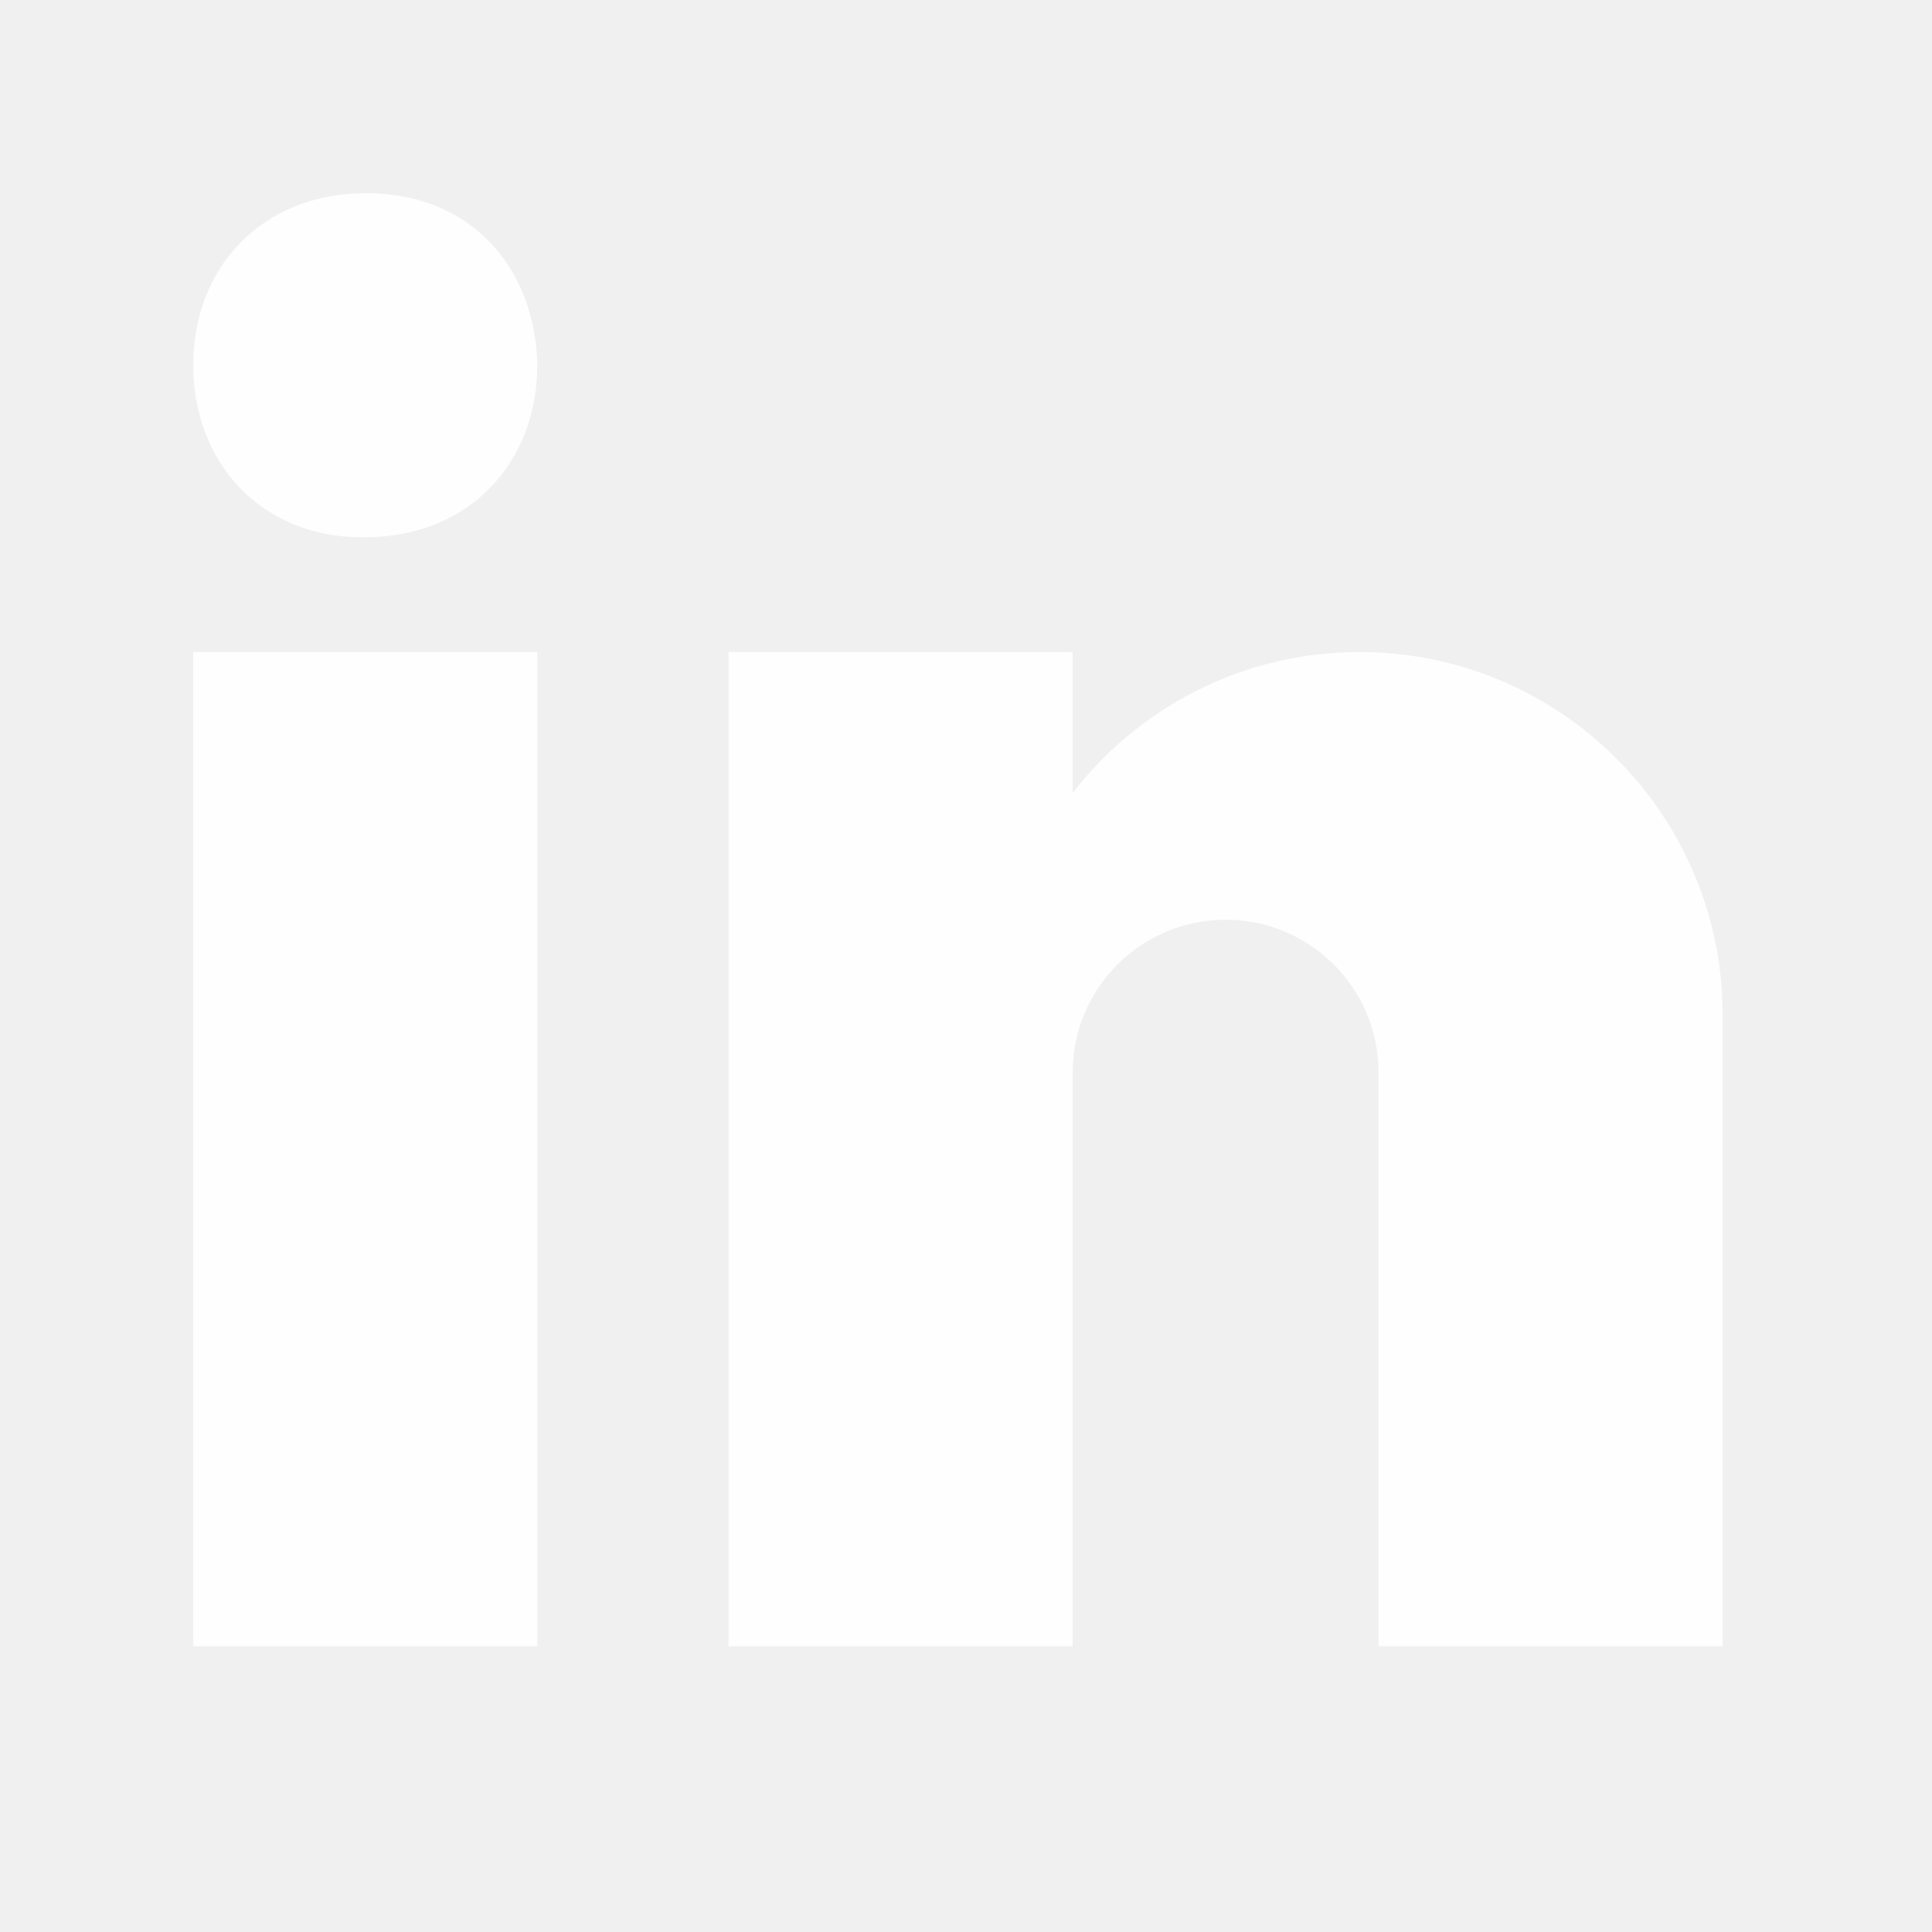
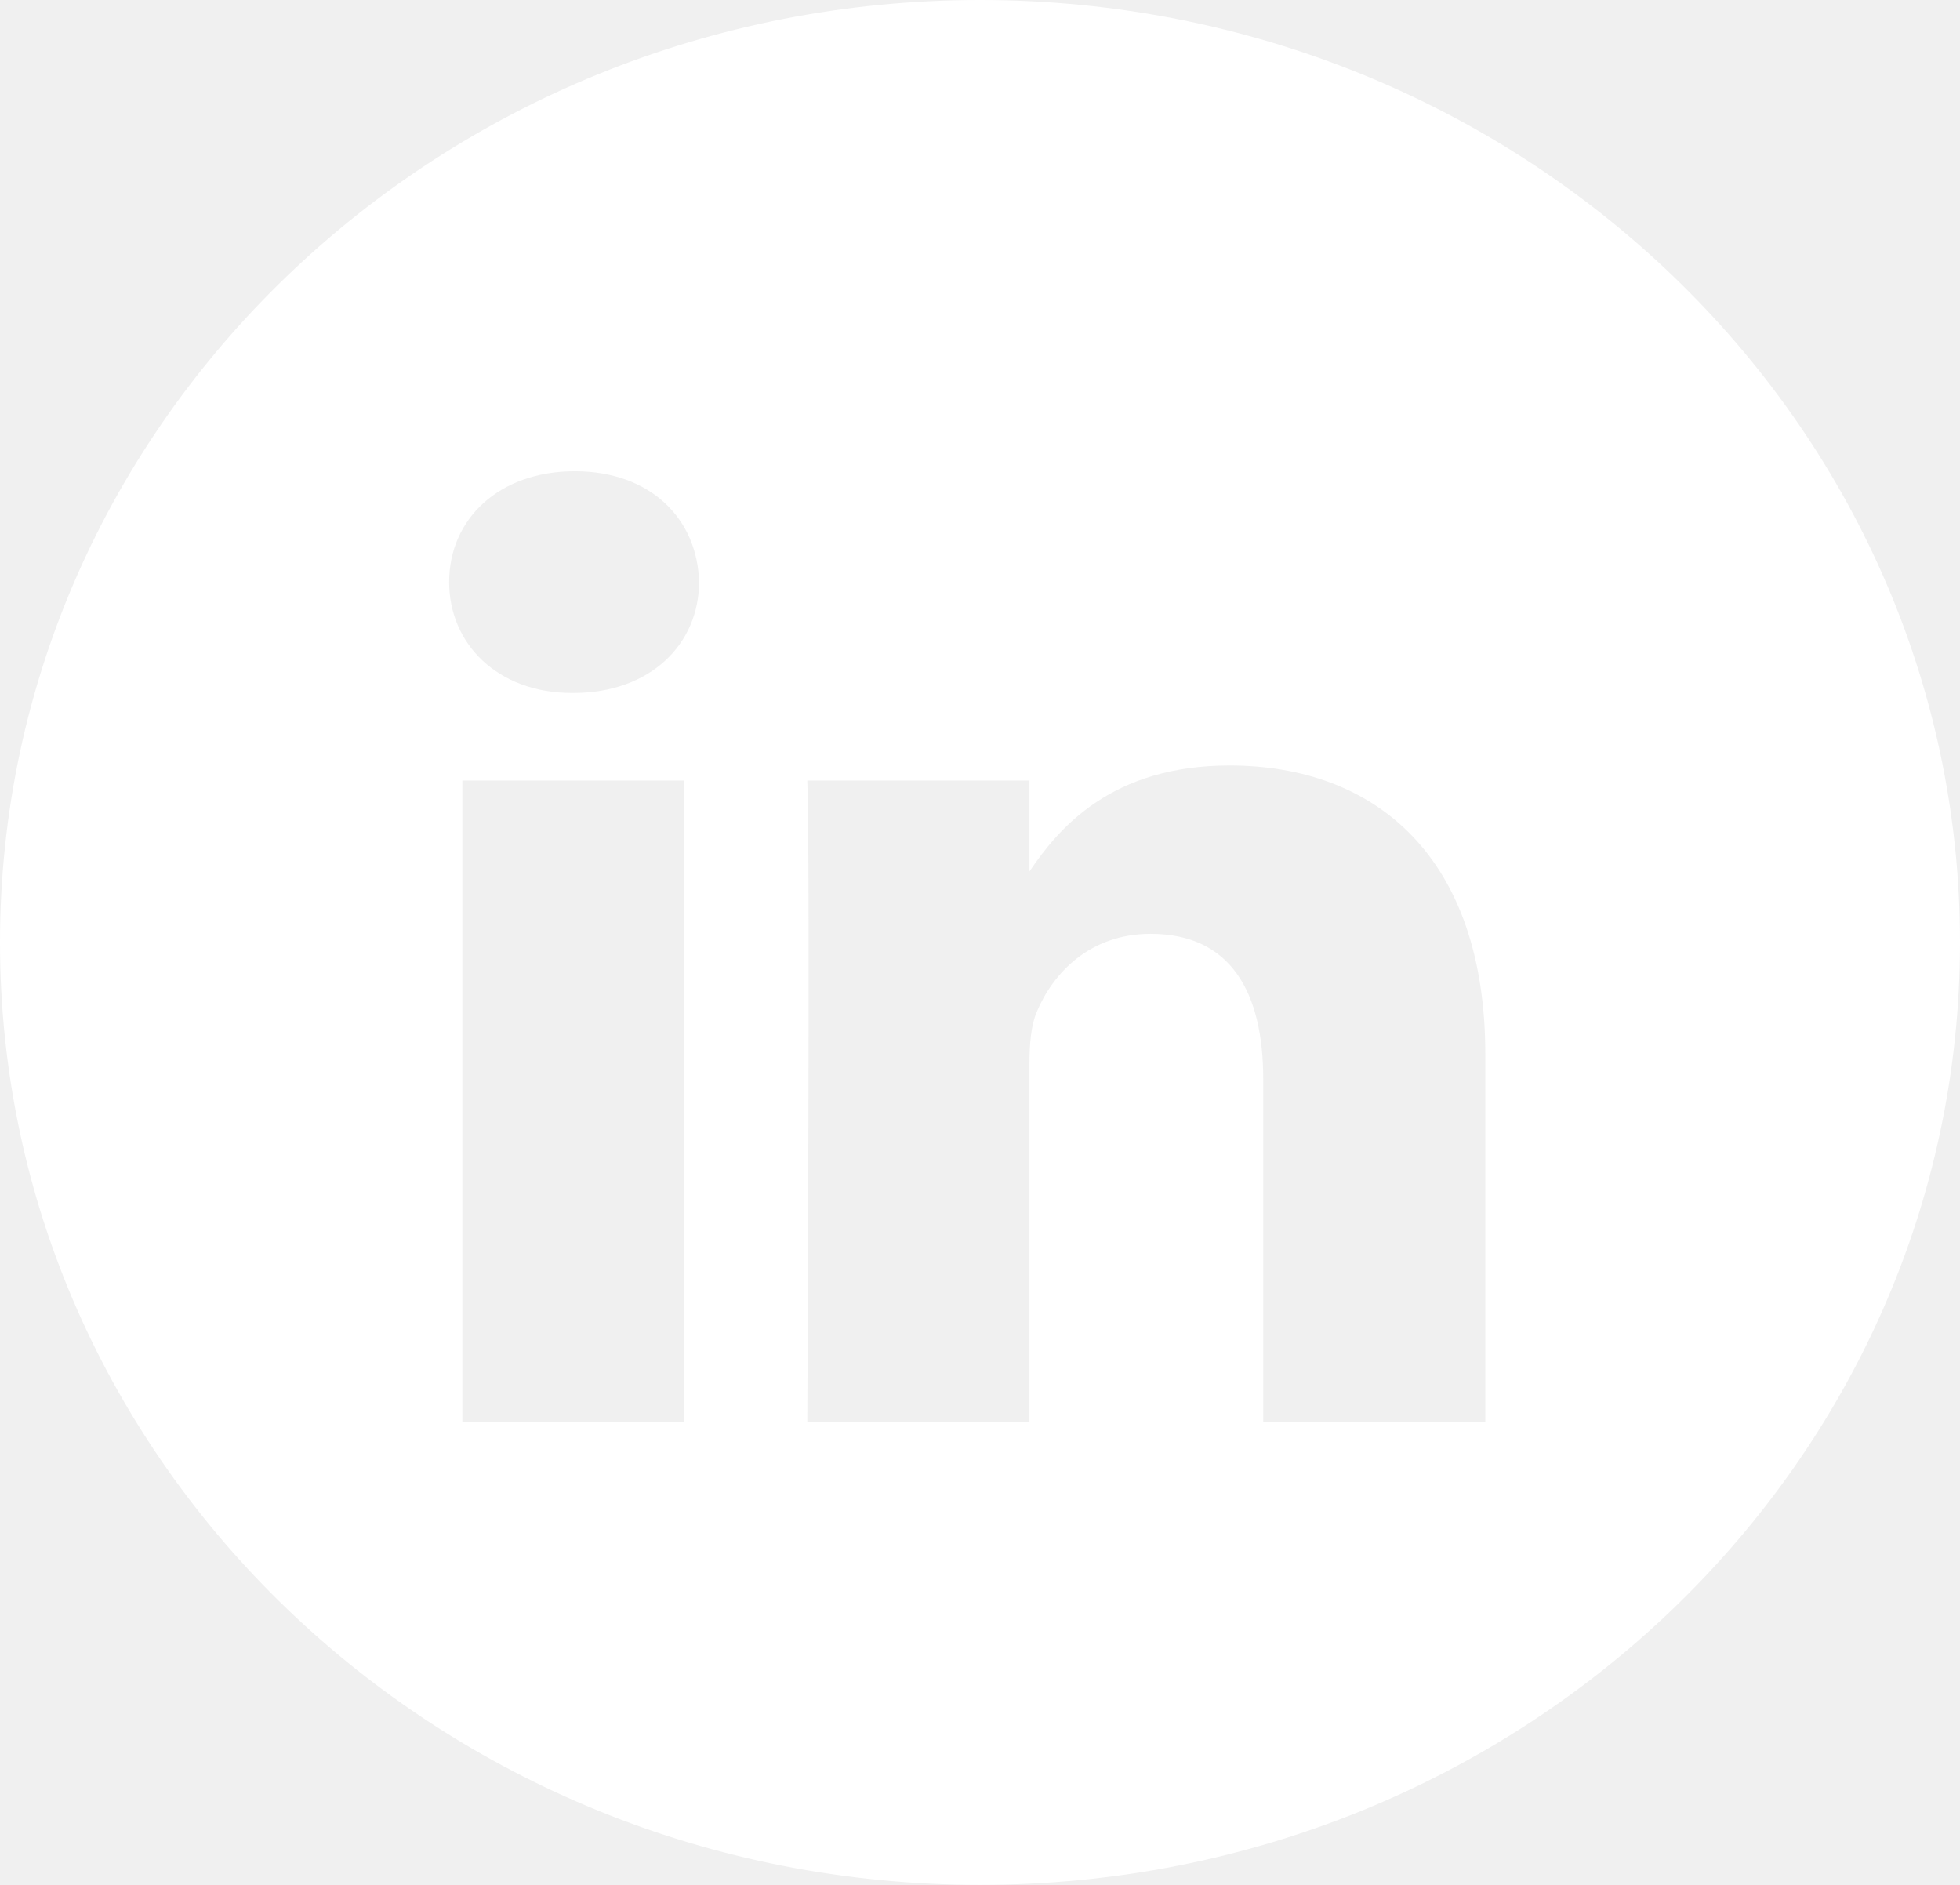
- <svg xmlns="http://www.w3.org/2000/svg" width="20" height="20" viewBox="0 0 20 20" fill="none">
-   <path d="M3.75 5.562H3.771C4.875 5.562 5.562 4.771 5.562 3.781C5.542 2.77 4.875 2 3.792 2C2.708 2 2 2.77 2 3.781C2 4.771 2.687 5.562 3.75 5.562ZM2 6.75H5.562V17.042H2V6.75ZM17.833 10.51C17.833 8.433 16.15 6.75 14.073 6.75C12.864 6.75 11.792 7.322 11.104 8.208V6.75H7.542V17.042H11.104V11.104C11.104 10.23 11.813 9.521 12.688 9.521C13.562 9.521 14.271 10.23 14.271 11.104V17.042H17.833C17.833 17.042 17.833 11.086 17.833 10.51Z" fill="#FEFEFE" />
+ <svg xmlns="http://www.w3.org/2000/svg" width="26" height="25" viewBox="0 0 26 25" fill="none">
+   <path fill-rule="evenodd" clip-rule="evenodd" d="M13 0C5.82 0 0 5.596 0 12.5C0 19.404 5.82 25 13 25C20.18 25 26 19.404 26 12.5C26 5.596 20.18 0 13 0ZM9.273 7.72C9.254 6.886 8.633 6.25 7.625 6.25C6.617 6.25 5.958 6.886 5.958 7.72C5.958 8.537 6.598 9.191 7.587 9.191H7.606C8.633 9.191 9.273 8.537 9.273 7.72ZM9.079 10.353H6.133V18.864H9.079V10.353ZM16.311 10.153C18.25 10.153 19.703 11.37 19.703 13.984L19.703 18.864H16.757V14.311C16.757 13.167 16.331 12.386 15.264 12.386C14.451 12.386 13.966 12.913 13.753 13.421C13.675 13.603 13.656 13.857 13.656 14.111V18.864H10.709C10.709 18.864 10.748 11.152 10.709 10.353H13.656V11.559C14.047 10.979 14.747 10.153 16.311 10.153Z" fill="white" />
</svg>
